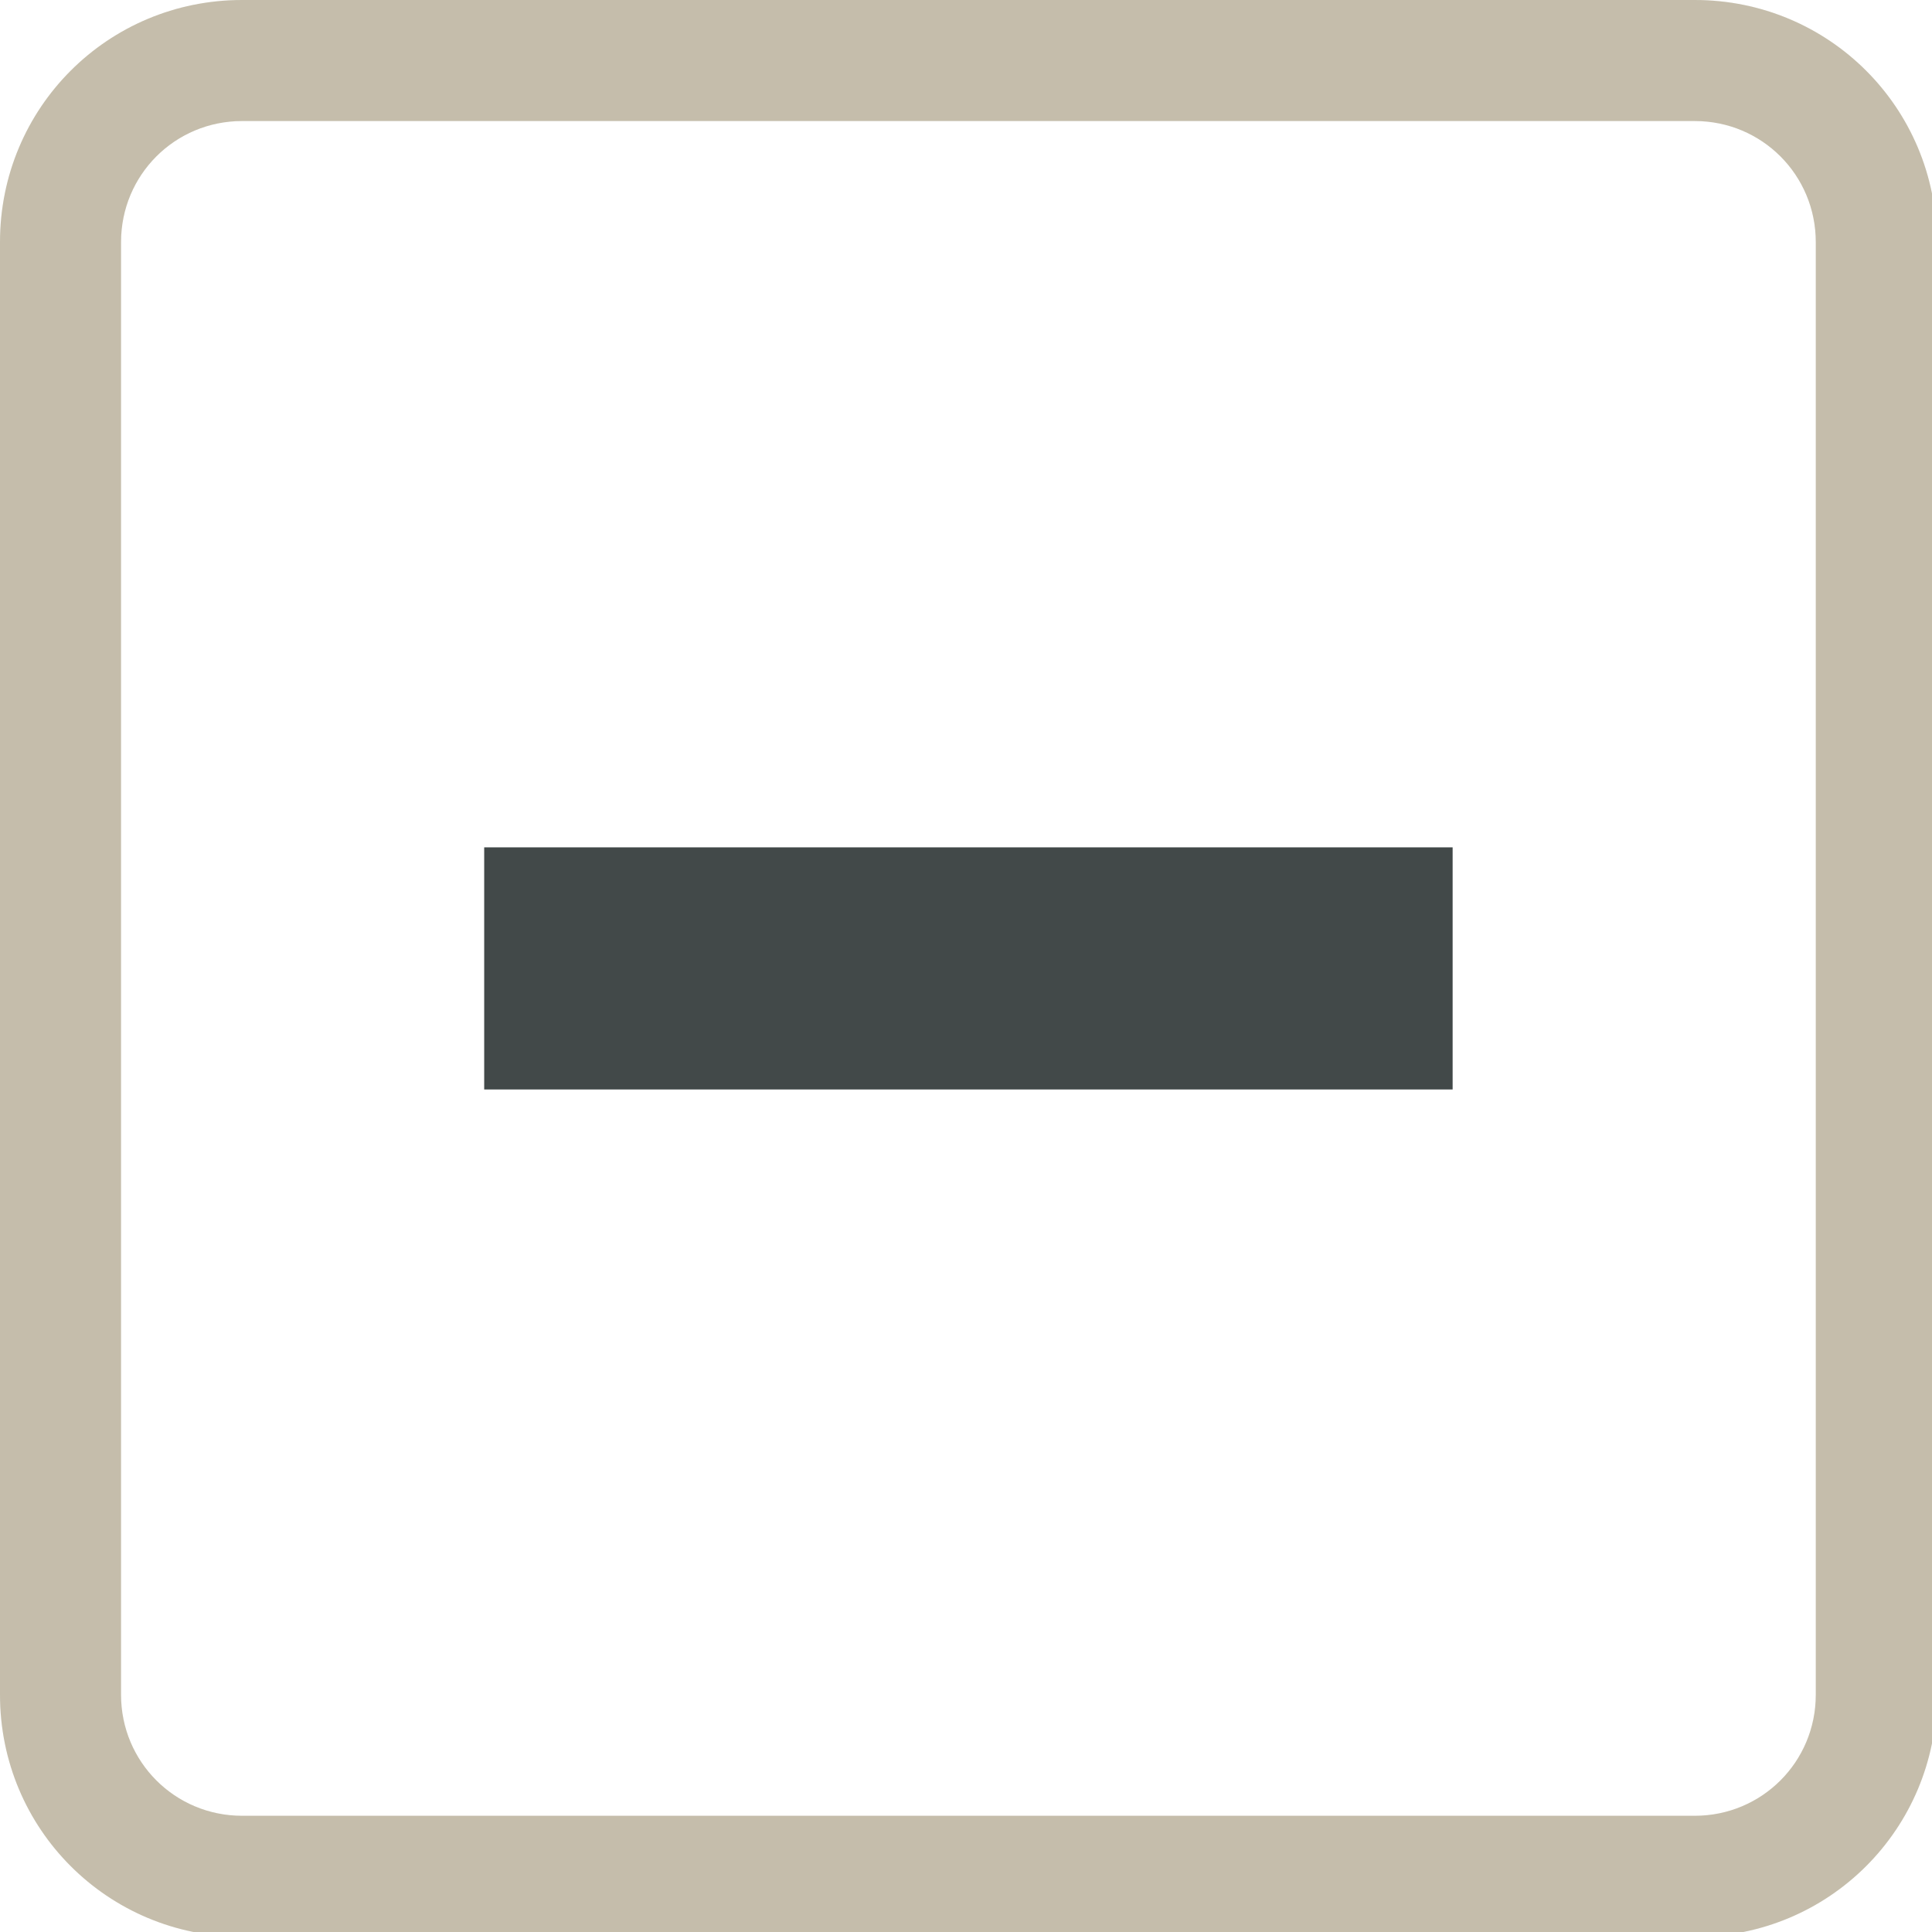
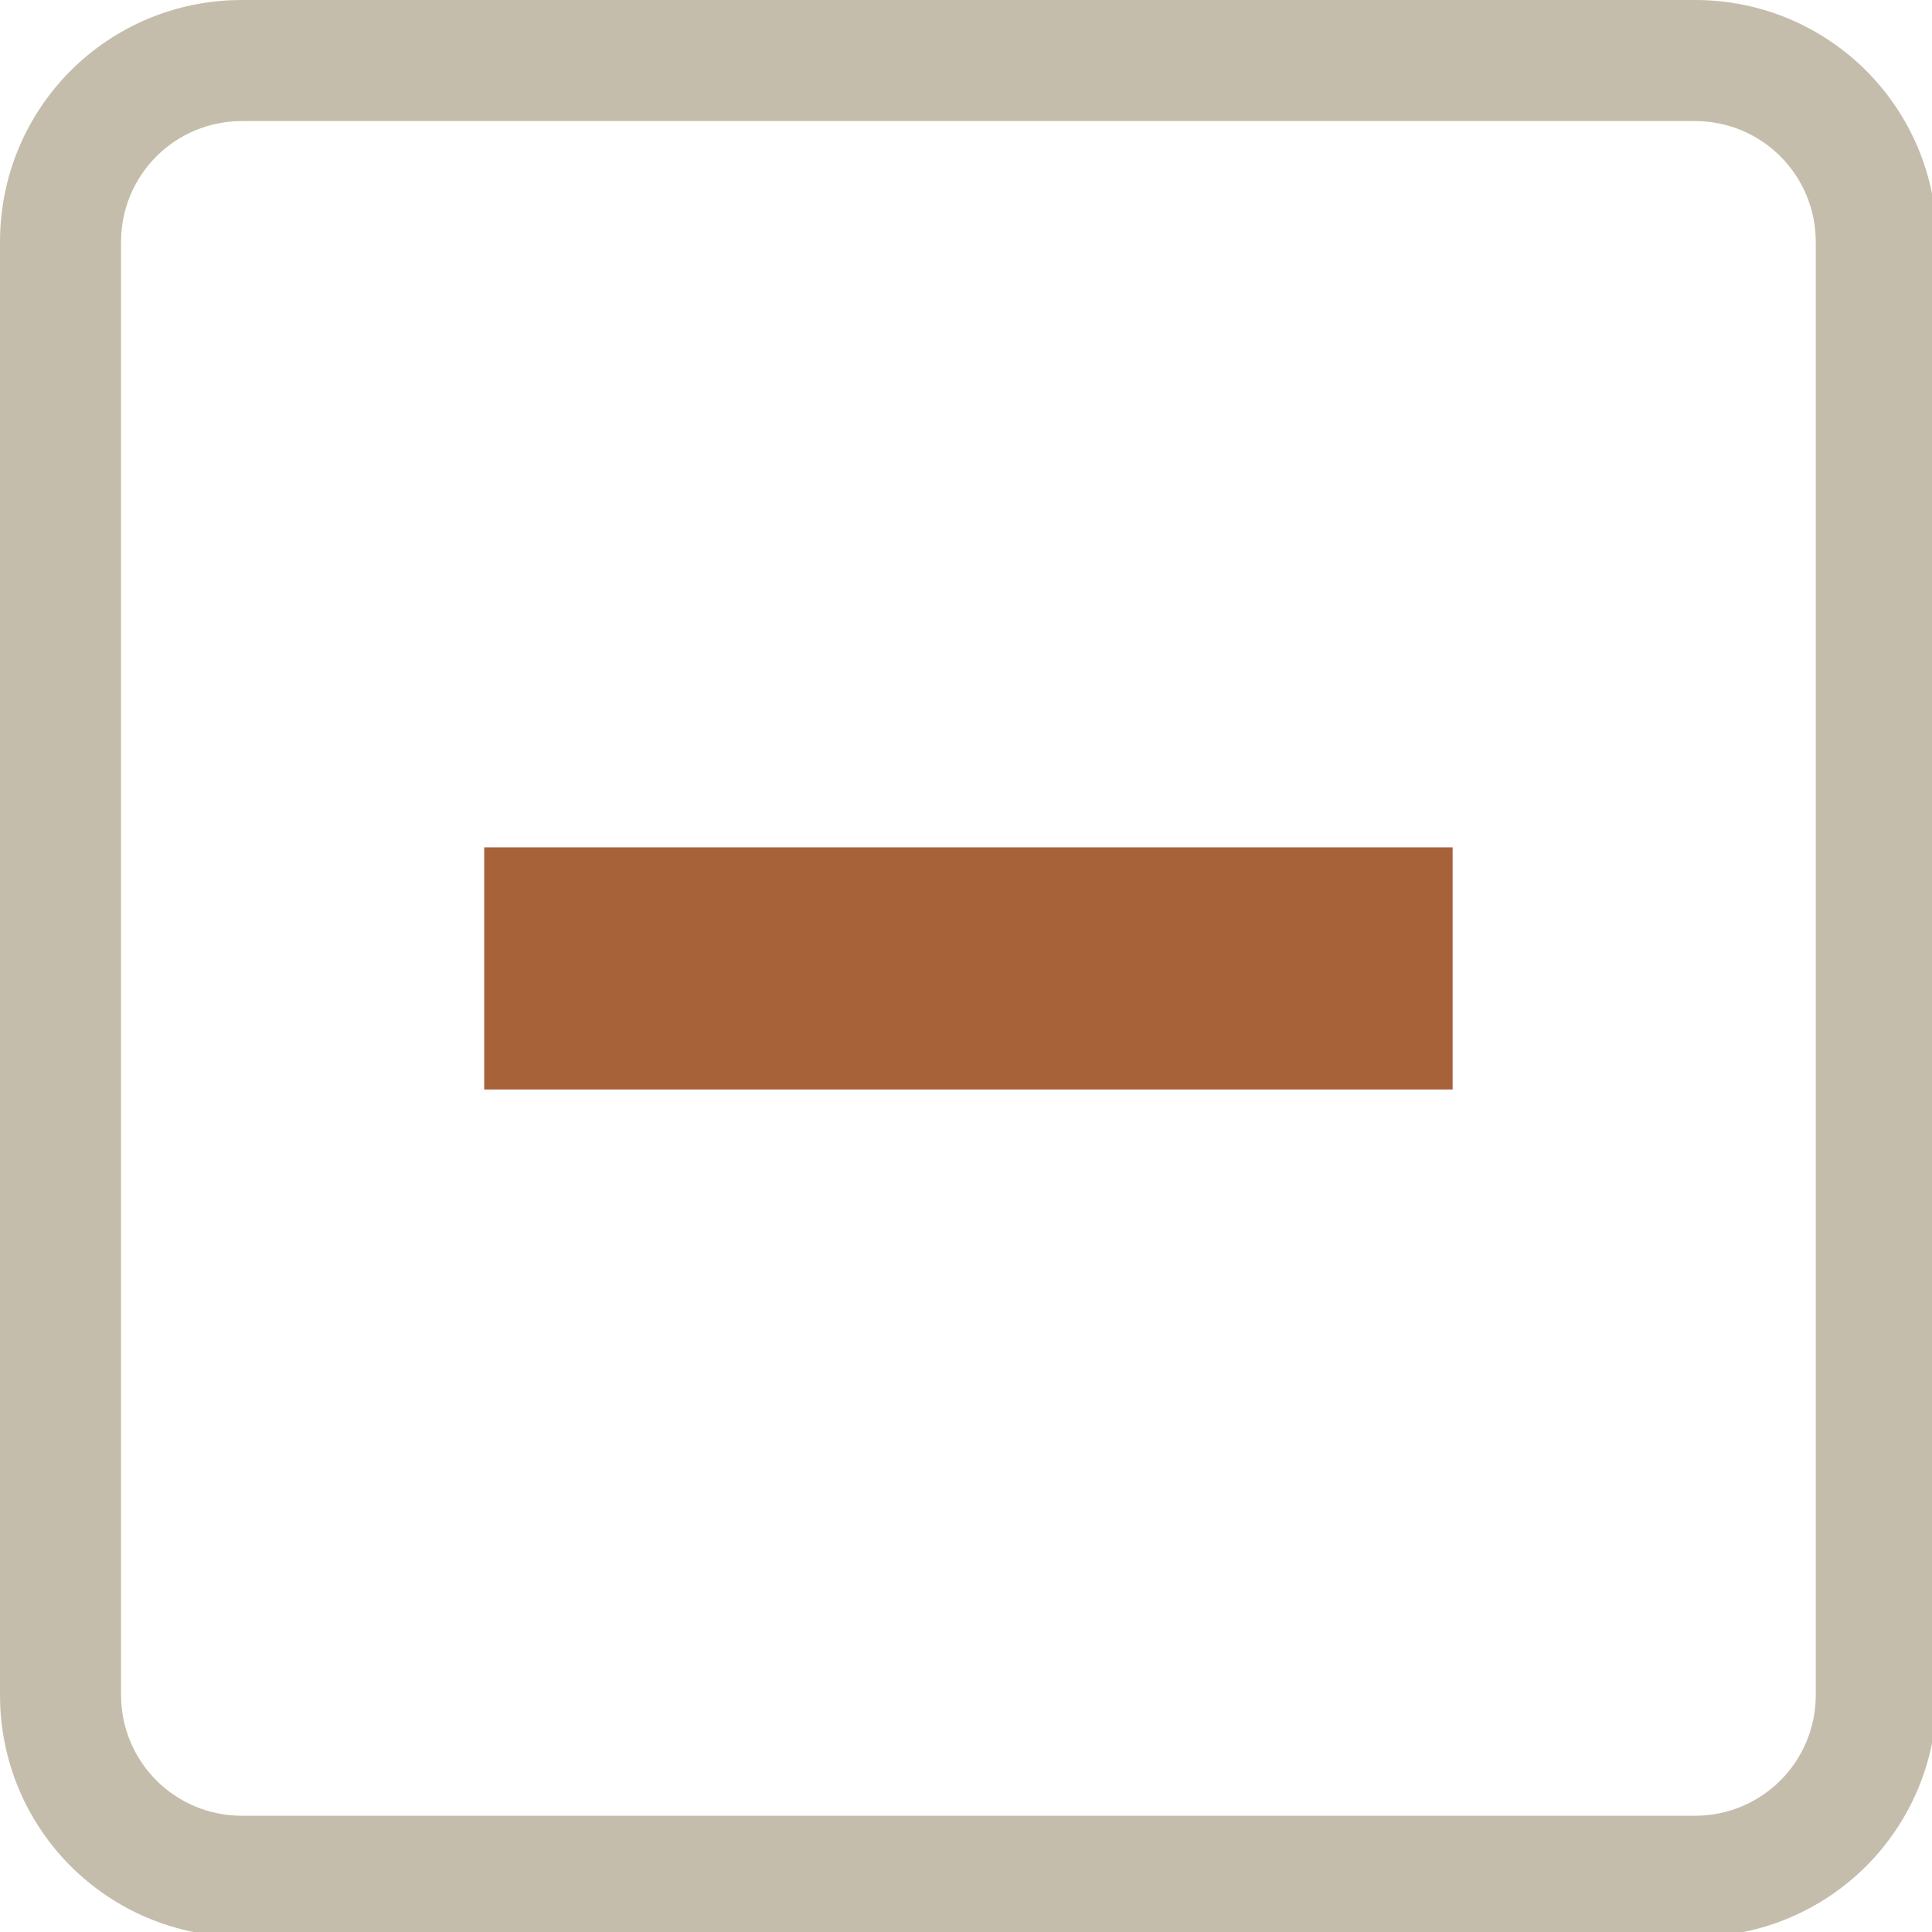
<svg xmlns="http://www.w3.org/2000/svg" width="133pt" height="133pt" viewBox="0 0 133 133" version="1.1">
  <g id="surface1">
    <path style=" stroke:none;fill-rule:nonzero;fill:#9a8e6f;fill-opacity:0.5;" d="M 16.668 0 C 7.422 0 0 7.422 0 16.668 L 0 116.668 C 0 125.91 7.422 133.332 16.668 133.332 L 116.668 133.332 C 125.91 133.332 133.332 125.91 133.332 116.668 L 133.332 16.668 C 133.332 7.422 125.91 0 116.668 0 Z M 16.668 8.332 L 116.668 8.332 C 121.289 8.332 125 12.043 125 16.668 L 125 116.668 C 125 121.289 121.289 125 116.668 125 L 16.668 125 C 12.043 125 8.332 121.289 8.332 116.668 L 8.332 16.668 C 8.332 12.043 12.043 8.332 16.668 8.332 Z M 16.668 8.332 " />
    <path style=" stroke:none;fill-rule:nonzero;fill:#9a8e6f;fill-opacity:0.15;" d="M 16.668 0 C 7.422 0 0 7.422 0 16.668 L 0 116.668 C 0 125.91 7.422 133.332 16.668 133.332 L 116.668 133.332 C 125.91 133.332 133.332 125.91 133.332 116.668 L 133.332 16.668 C 133.332 7.422 125.91 0 116.668 0 Z M 16.668 8.332 L 116.668 8.332 C 121.289 8.332 125 12.043 125 16.668 L 125 116.668 C 125 121.289 121.289 125 116.668 125 L 16.668 125 C 12.043 125 8.332 121.289 8.332 116.668 L 8.332 16.668 C 8.332 12.043 12.043 8.332 16.668 8.332 Z M 16.668 8.332 " />
-     <path style=" stroke:none;fill-rule:nonzero;fill:#424949;fill-opacity:1;" d="M 33.332 58.332 L 100 58.332 L 100 75 L 33.332 75 Z M 33.332 58.332 " />
+     <path style=" stroke:none;fill-rule:nonzero;fill:#a7623a;fill-opacity:1;" d="M 33.332 58.332 L 100 58.332 L 100 75 L 33.332 75 Z M 33.332 58.332 " />
  </g>
</svg>
